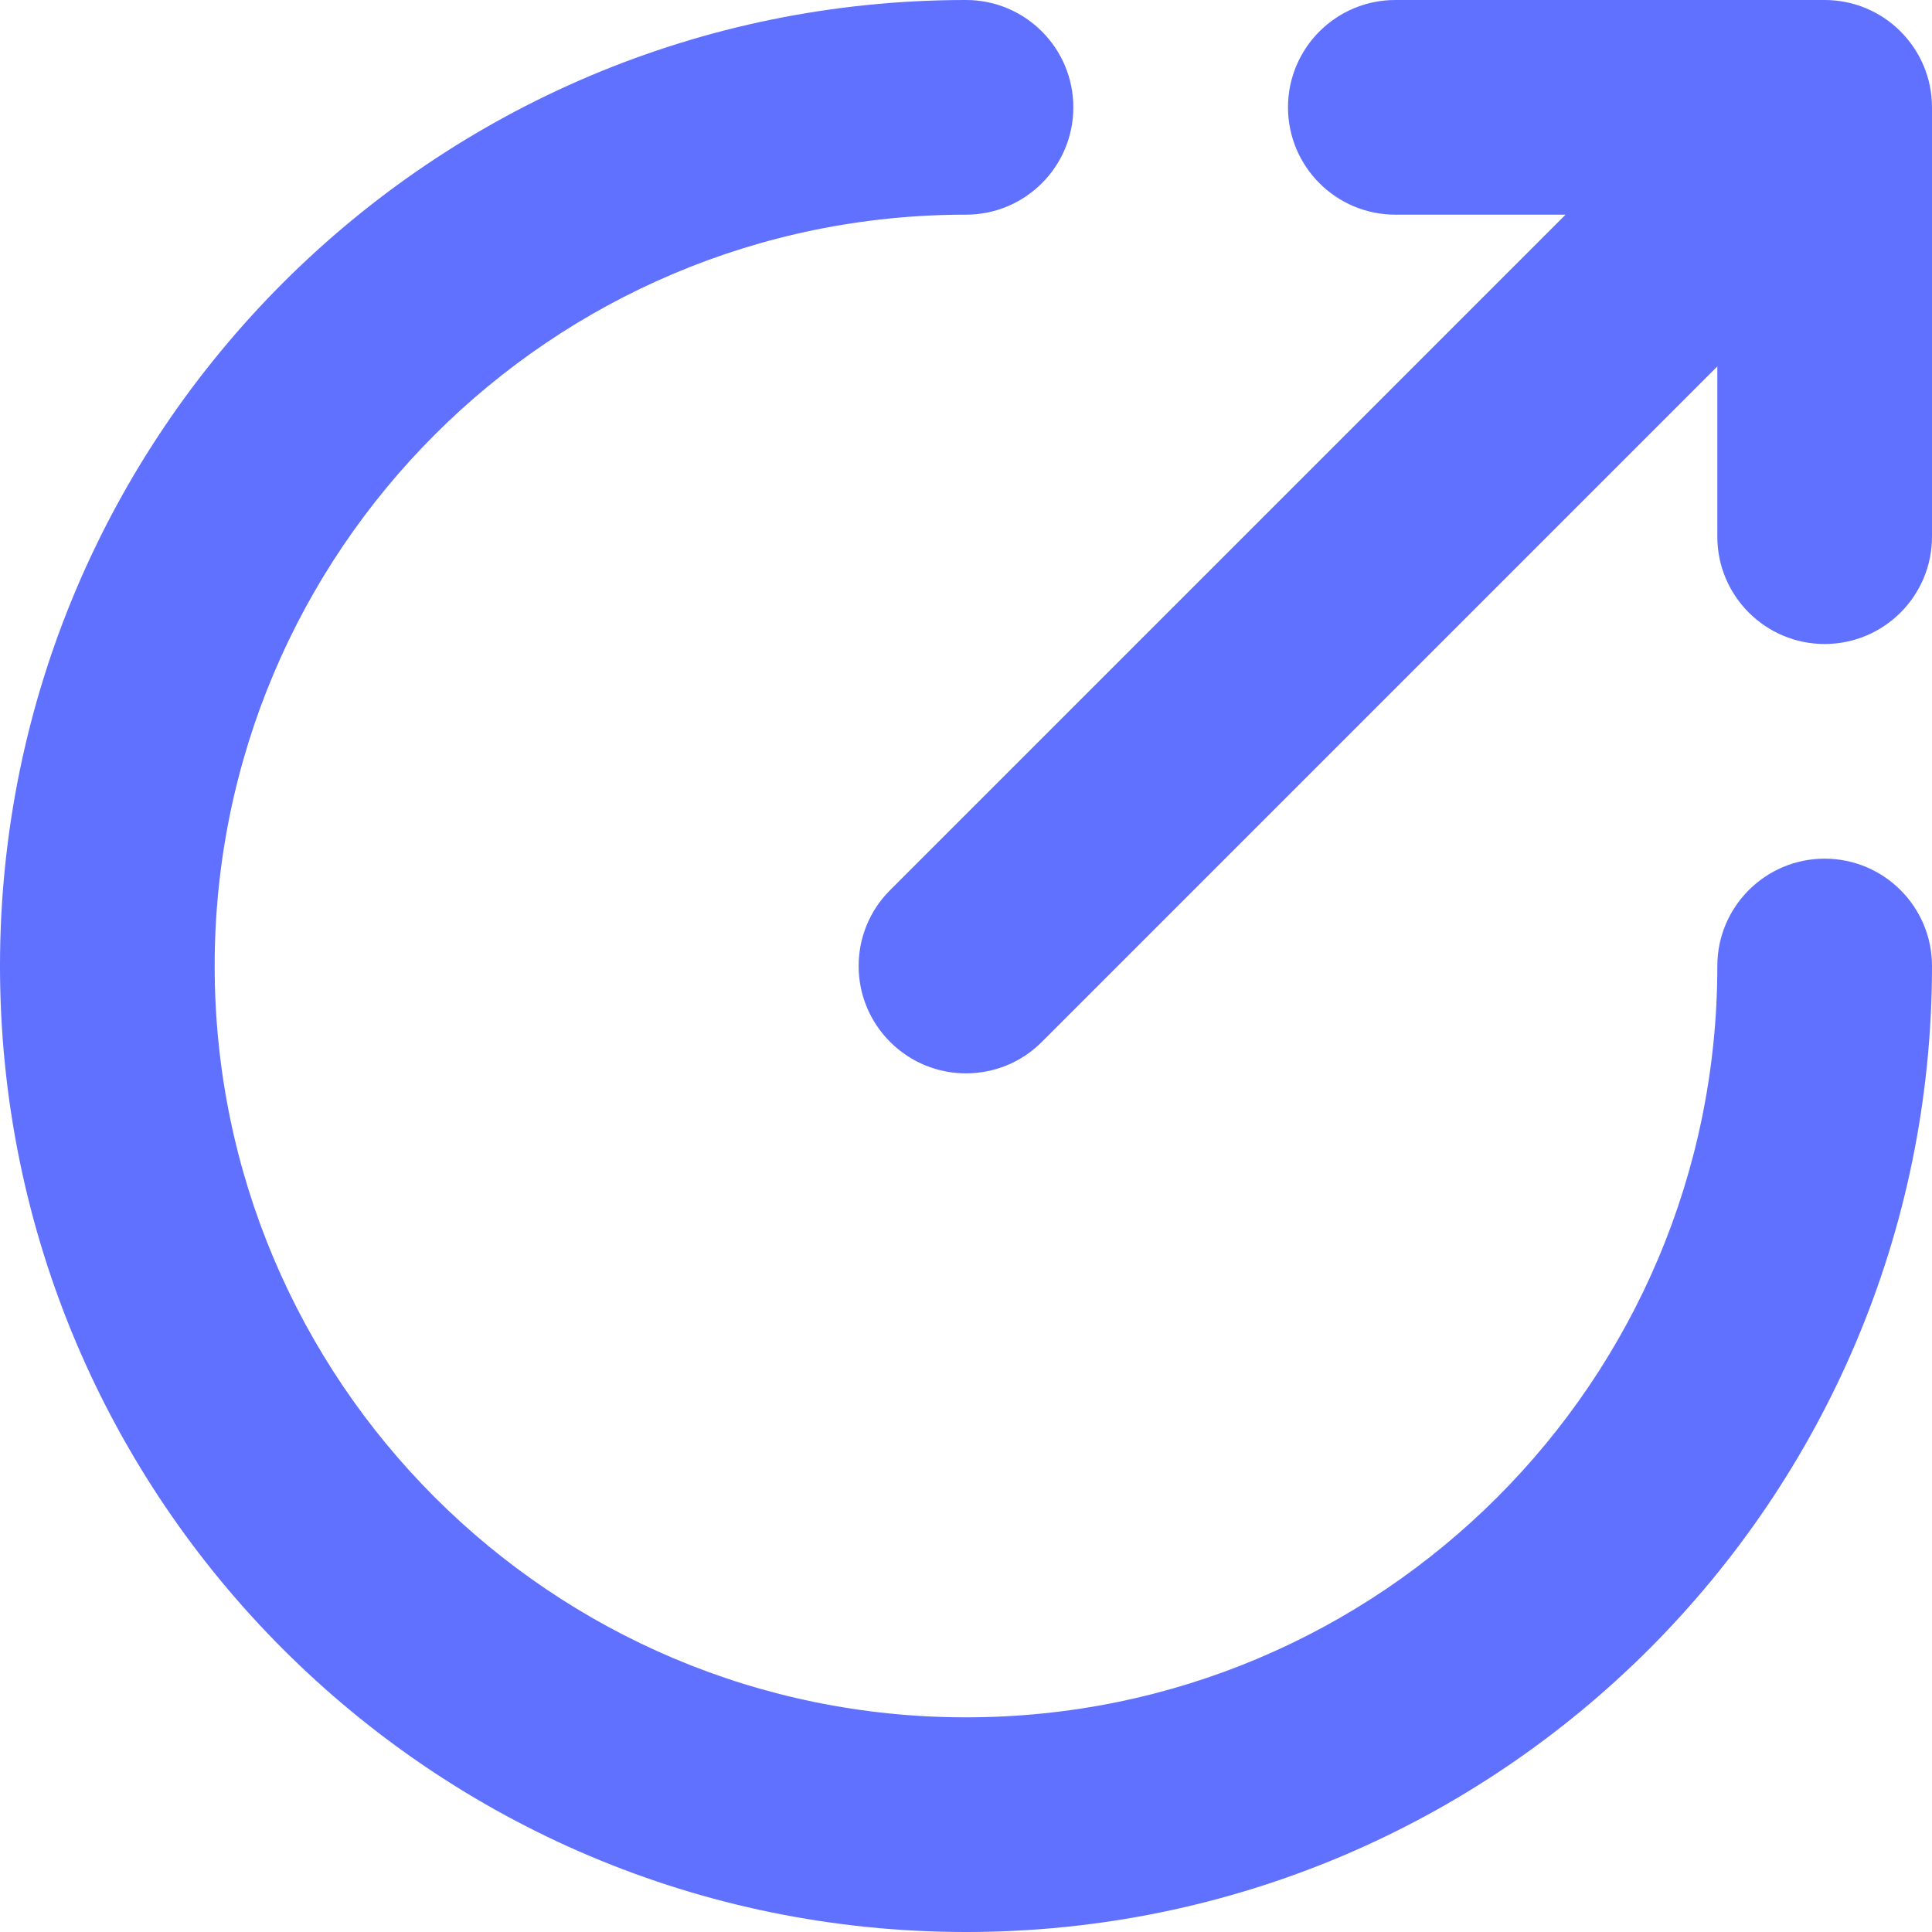
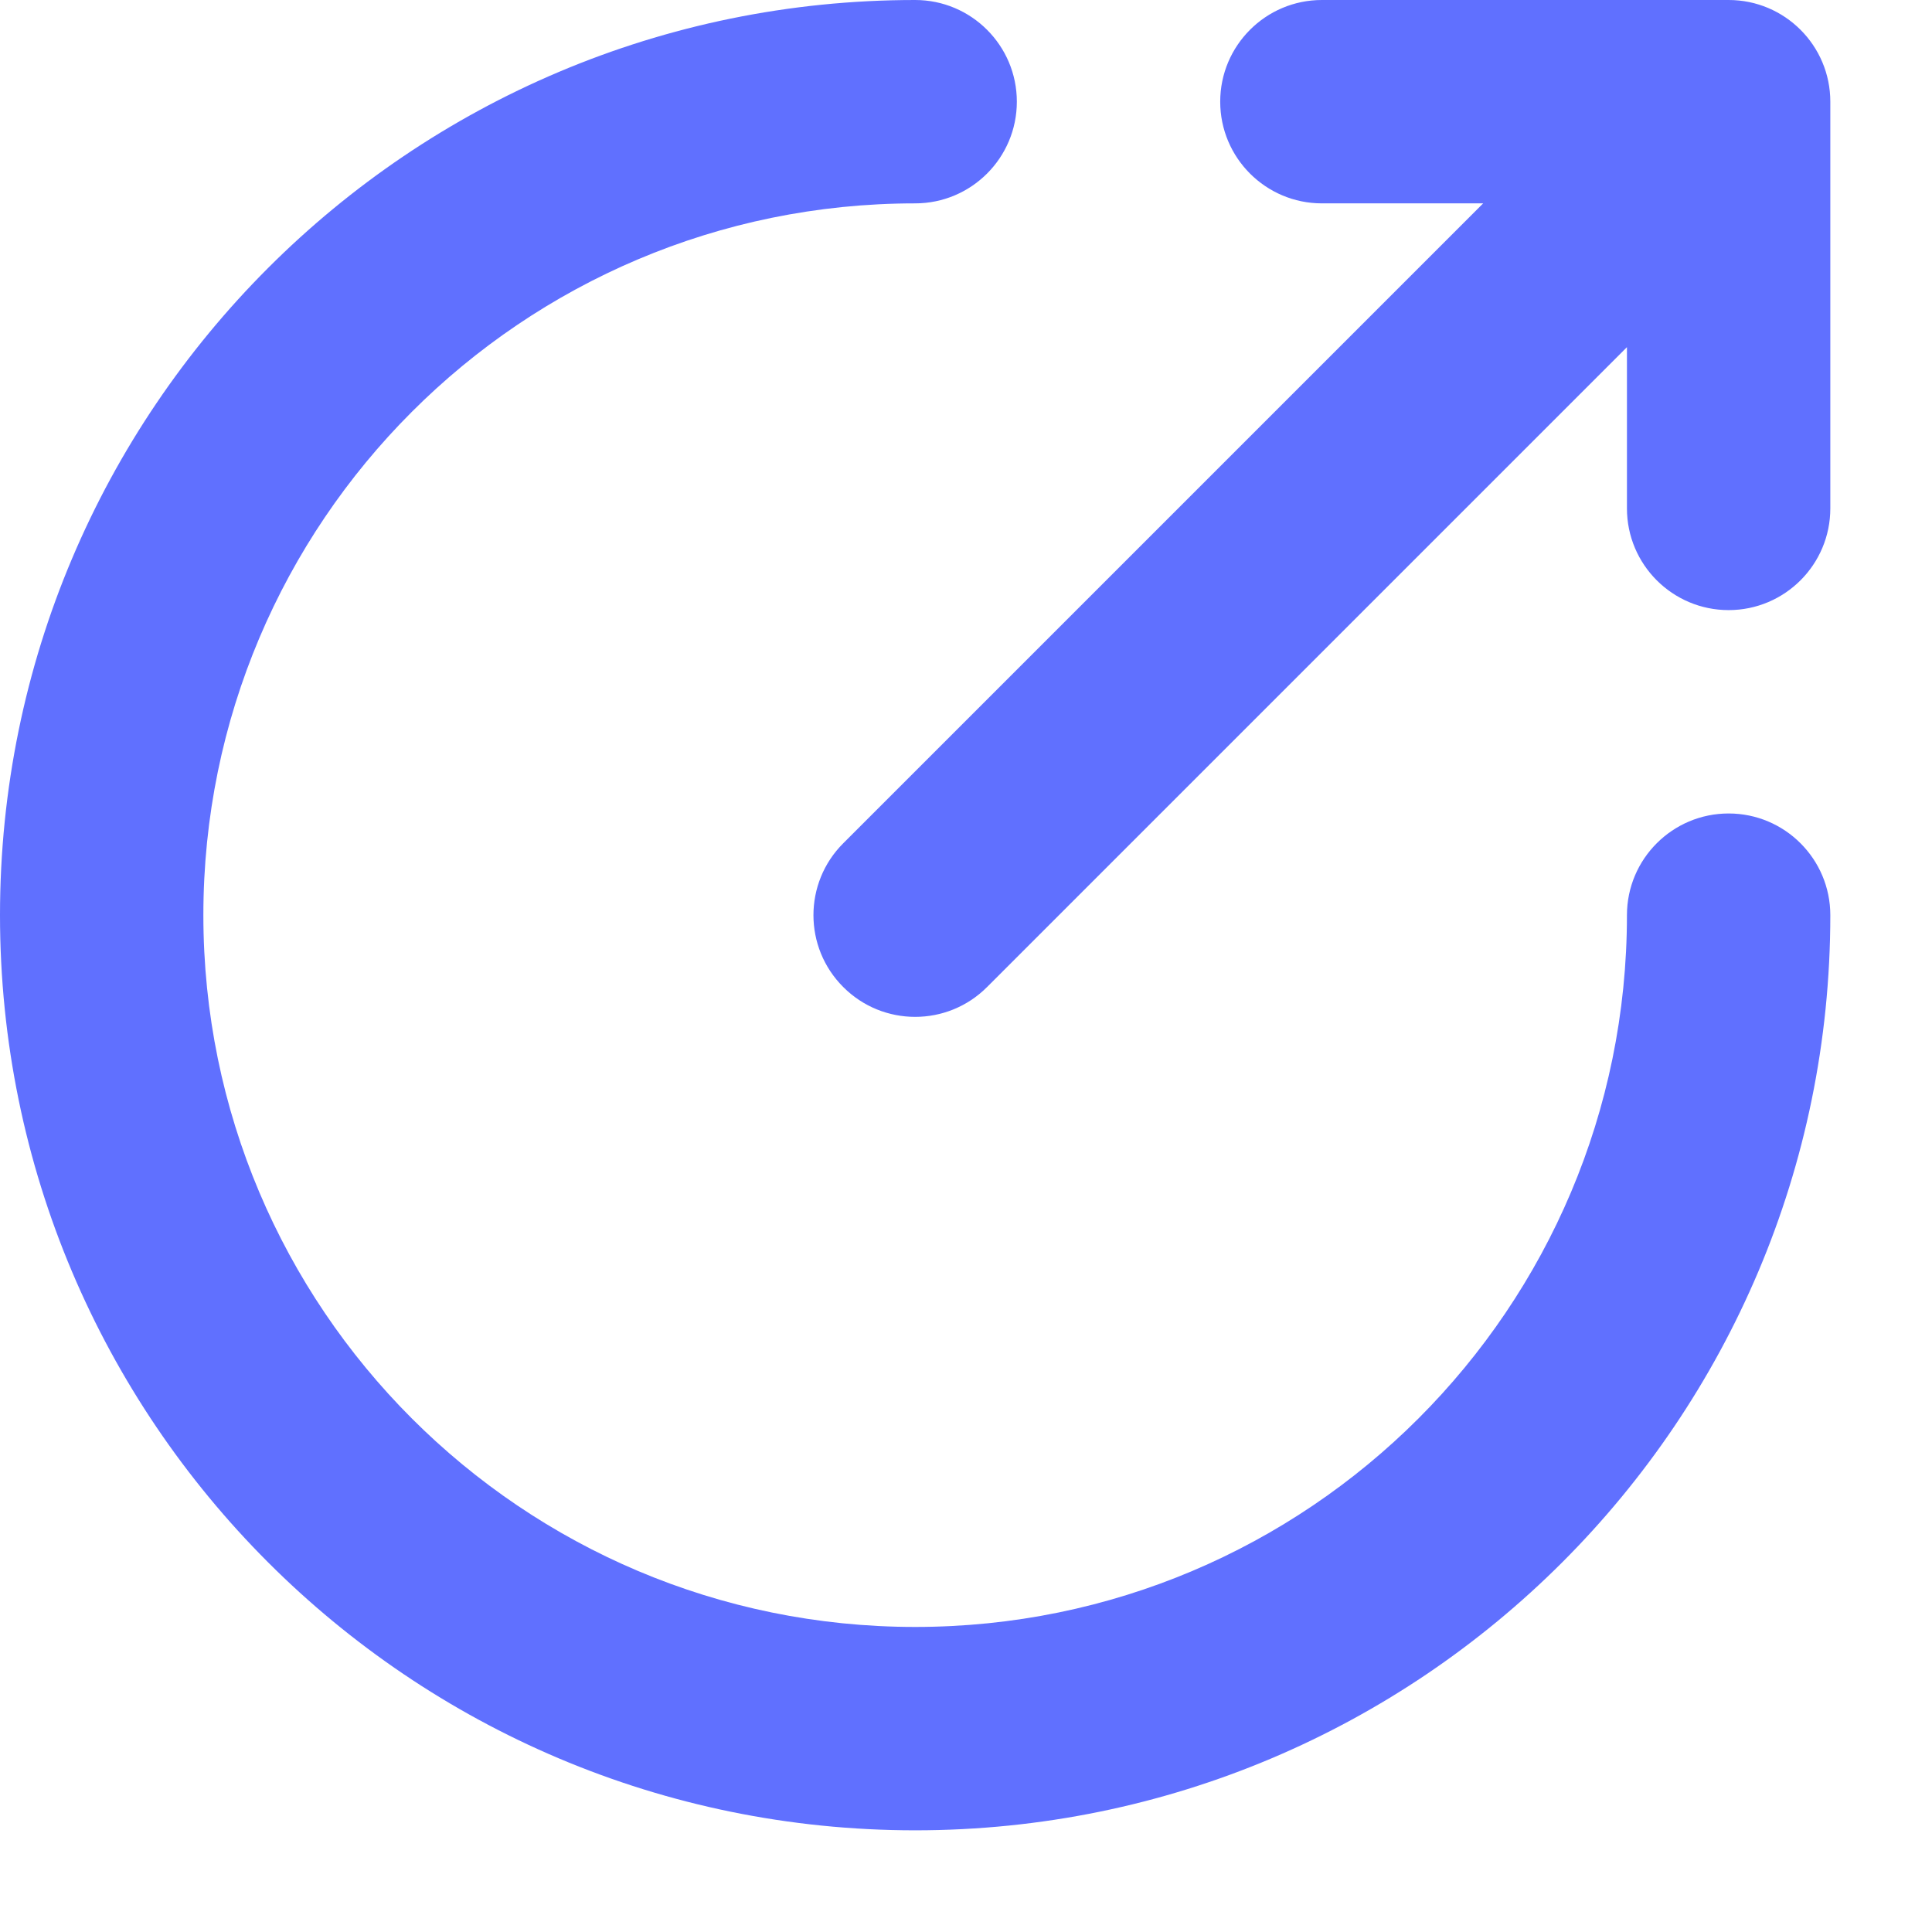
- <svg xmlns="http://www.w3.org/2000/svg" width="18" height="18" viewBox="0 0 18 18" fill="none">
+ <svg xmlns="http://www.w3.org/2000/svg" width="19" height="19" viewBox="0 0 19 19" fill="none">
  <path fill-rule="evenodd" clip-rule="evenodd" d="M2 9C2 5.134 5.134 2 9 2C9.552 2 10 1.552 10 1C10 0.448 9.552 0 9 0C4.029 0 0 4.029 0 9C0 13.971 4.029 18 9 18C13.971 18 18 13.971 18 9C18 8.448 17.552 8 17 8C16.448 8 16 8.448 16 9C16 12.866 12.866 16 9 16C5.134 16 2 12.866 2 9ZM13 0C12.448 0 12 0.448 12 1C12 1.552 12.448 2 13 2H14.586L8.293 8.293C7.902 8.683 7.902 9.317 8.293 9.707C8.683 10.098 9.317 10.098 9.707 9.707L16 3.414V5C16 5.552 16.448 6 17 6C17.552 6 18 5.552 18 5V1C18 0.448 17.552 0 17 0H13Z" fill="#6070FF" />
</svg>
